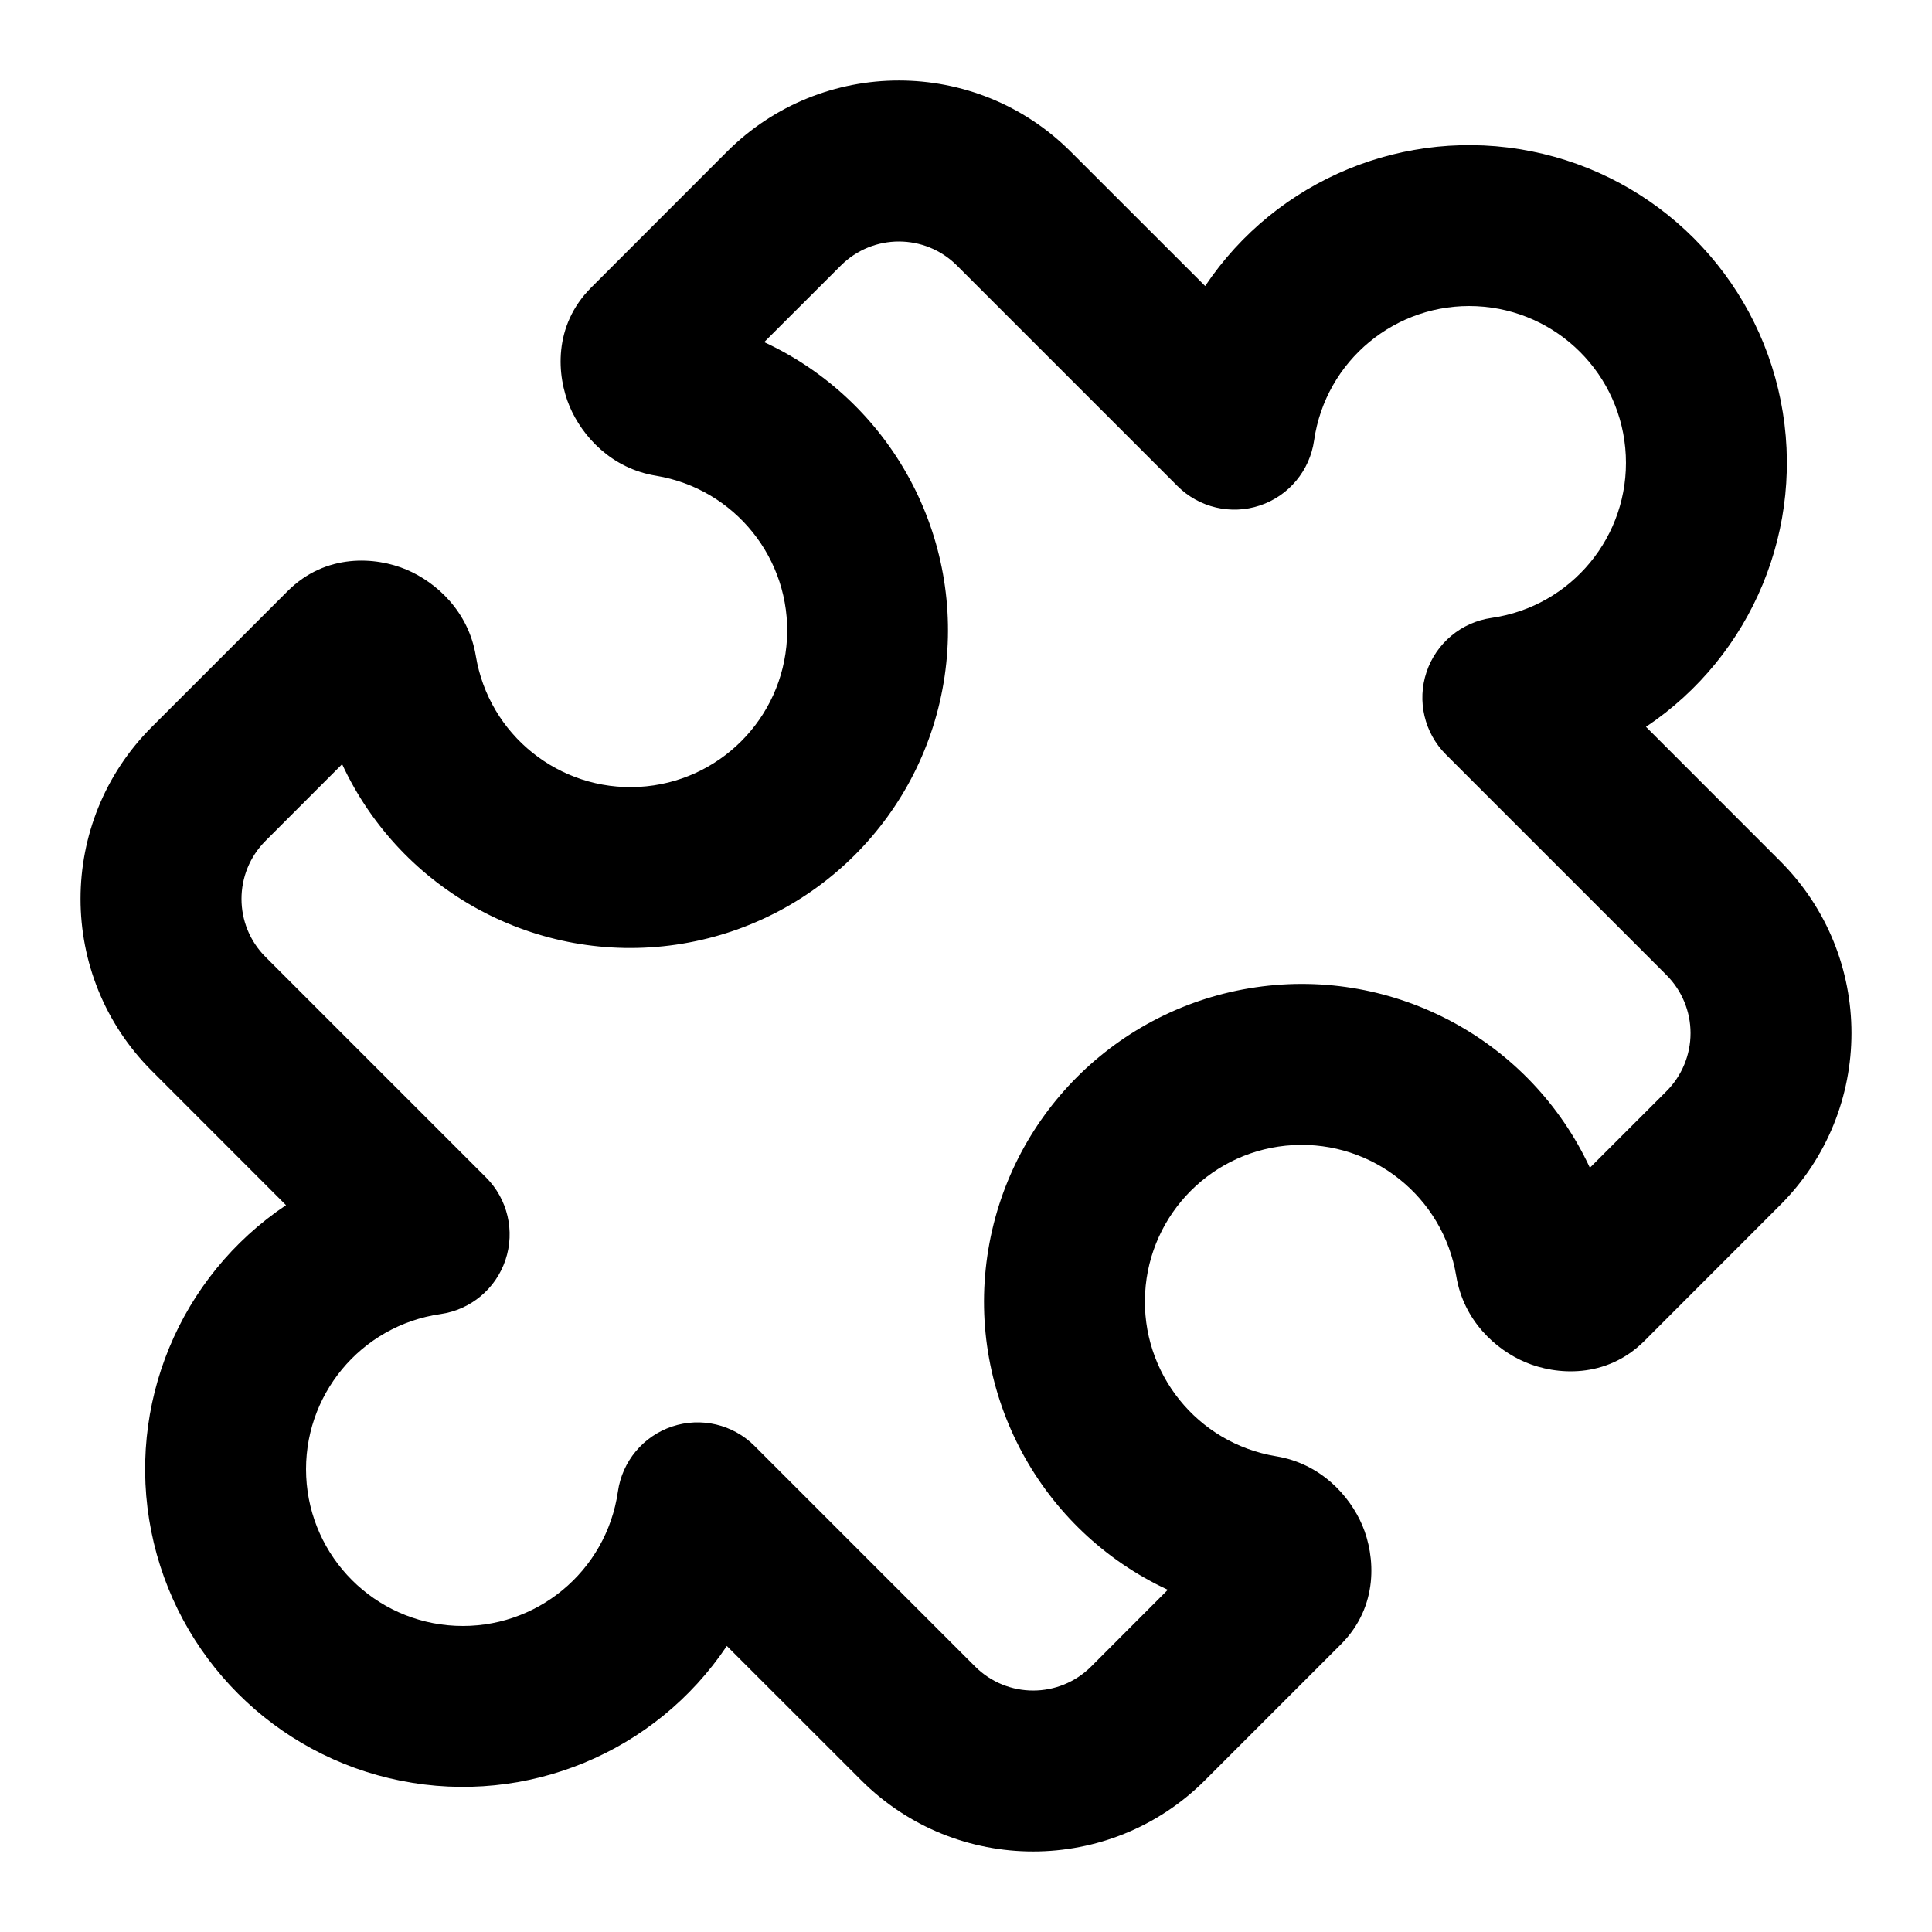
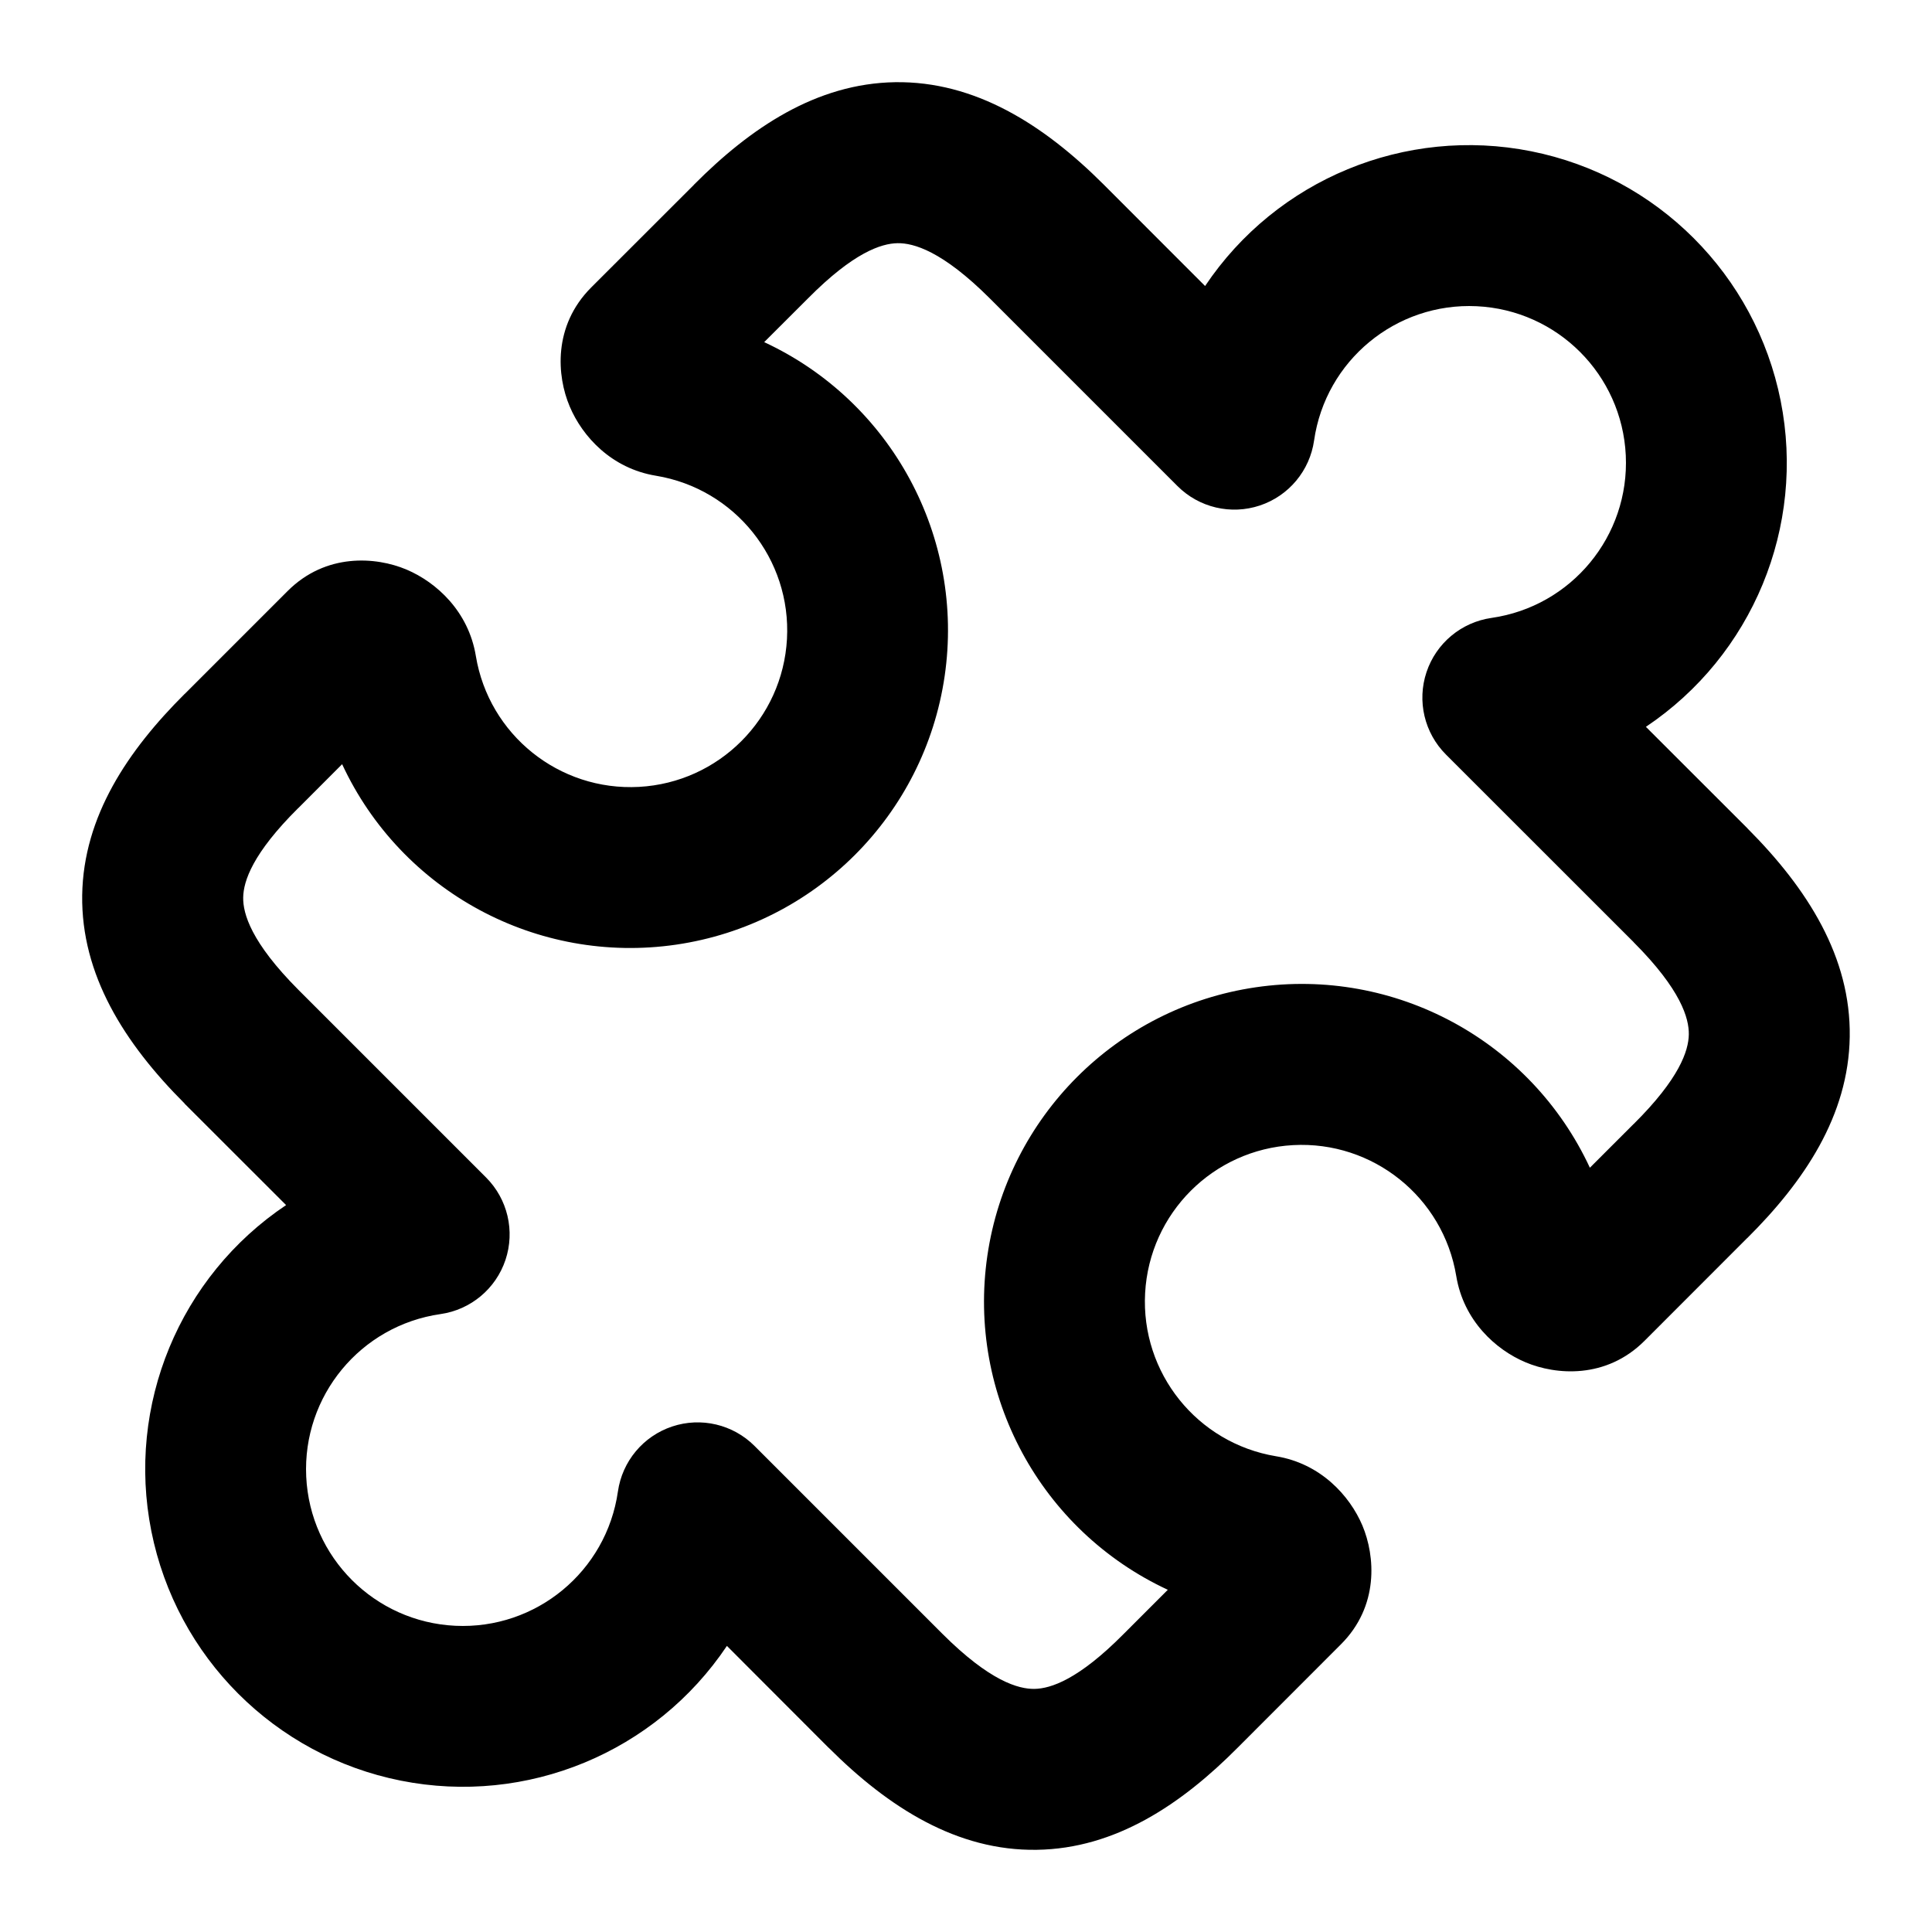
<svg xmlns="http://www.w3.org/2000/svg" width="24" height="24" fill="none">
-   <path fill-rule="evenodd" clip-rule="evenodd" d="M9.03 1.885a3.02 3.02 0 0 1 4.272 0l1.669 1.668a3.947 3.947 0 1 1 5.476 5.476l1.668 1.669a3.02 3.02 0 0 1 0 4.271l-1.686 1.687c-.477.477-1.101.426-1.478.267-.373-.157-.77-.519-.861-1.072a1.947 1.947 0 1 0-2.239 2.239c.553.09.915.488 1.073.86.159.378.209 1.002-.268 1.478l-1.687 1.687a3.02 3.02 0 0 1-4.271 0l-1.669-1.668a3.947 3.947 0 1 1-5.476-5.476l-1.668-1.669.707-.707-.707.707a3.02 3.02 0 0 1 0-4.271l1.687-1.687c.476-.477 1.1-.427 1.477-.268.373.158.771.52.862 1.073A1.947 1.947 0 1 0 8.15 5.91c-.554-.09-.916-.488-1.074-.861-.159-.377-.209-1 .268-1.477L9.03 1.885zm2.858 1.414a1.02 1.02 0 0 0-1.443 0l-.952.951A3.947 3.947 0 1 1 4.25 9.493l-.951.952a1.02 1.02 0 0 0 0 1.443l2.74 2.74a1 1 0 0 1-.567 1.696 1.947 1.947 0 1 0 2.204 2.204 1 1 0 0 1 1.697-.566l2.74 2.74a1.02 1.02 0 0 0 1.442 0l.952-.953a3.947 3.947 0 1 1 5.243-5.243l.951-.95a1.02 1.02 0 0 0 0-1.444l-2.74-2.74a1 1 0 0 1 .567-1.696 1.947 1.947 0 1 0-2.204-2.204 1 1 0 0 1-1.697.566l-2.74-2.74z" fill="#000" />
+   <path fill-rule="evenodd" clip-rule="evenodd" d="M11.12 1.021c.989-.014 1.84.522 2.59 1.271l1.26 1.261a3.947 3.947 0 1 1 5.476 5.476l1.261 1.26.001.002c.748.75 1.285 1.6 1.27 2.588-.014.981-.568 1.8-1.272 2.5l-.002.001-1.275 1.276c-.477.477-1.101.426-1.478.267-.373-.157-.77-.519-.861-1.072a1.947 1.947 0 1 0-2.239 2.239c.553.09.915.488 1.073.86.159.378.21 1.002-.268 1.478l-1.279 1.28-.001.001c-.698.703-1.517 1.256-2.497 1.27-.987.015-1.836-.52-2.585-1.268h-.001L9.03 20.446a3.947 3.947 0 1 1-5.476-5.476l-1.261-1.26v-.002c-.75-.75-1.286-1.6-1.272-2.588.015-.981.57-1.8 1.273-2.5l.002-.001 1.276-1.276c.476-.477 1.1-.427 1.477-.268.373.158.771.52.862 1.073A1.947 1.947 0 1 0 8.15 5.91c-.554-.09-.916-.488-1.073-.861-.16-.377-.21-1 .267-1.478L8.62 2.296l.001-.002c.7-.704 1.519-1.258 2.5-1.273zm.03 2c-.204.003-.55.118-1.11.683l-.003.003-.544.543A3.947 3.947 0 1 1 4.25 9.493l-.543.544-.003.002c-.565.561-.68.906-.683 1.111-.003.198.096.554.687 1.147l2.33 2.33a1 1 0 0 1-.566 1.697 1.947 1.947 0 1 0 2.204 2.204 1 1 0 0 1 1.697-.566l2.333 2.333.001.001c.59.589.946.687 1.143.684.204-.003.549-.118 1.107-.681l.003-.003.547-.547a3.947 3.947 0 1 1 5.243-5.243l.543-.543.003-.002c.565-.561.68-.907.683-1.111.003-.198-.095-.554-.686-1.146v-.001l-2.331-2.33a1 1 0 0 1 .566-1.697 1.947 1.947 0 1 0-2.204-2.204 1 1 0 0 1-1.697.566l-2.33-2.33c-.593-.592-.95-.69-1.147-.687z" fill="#000" />
</svg>
